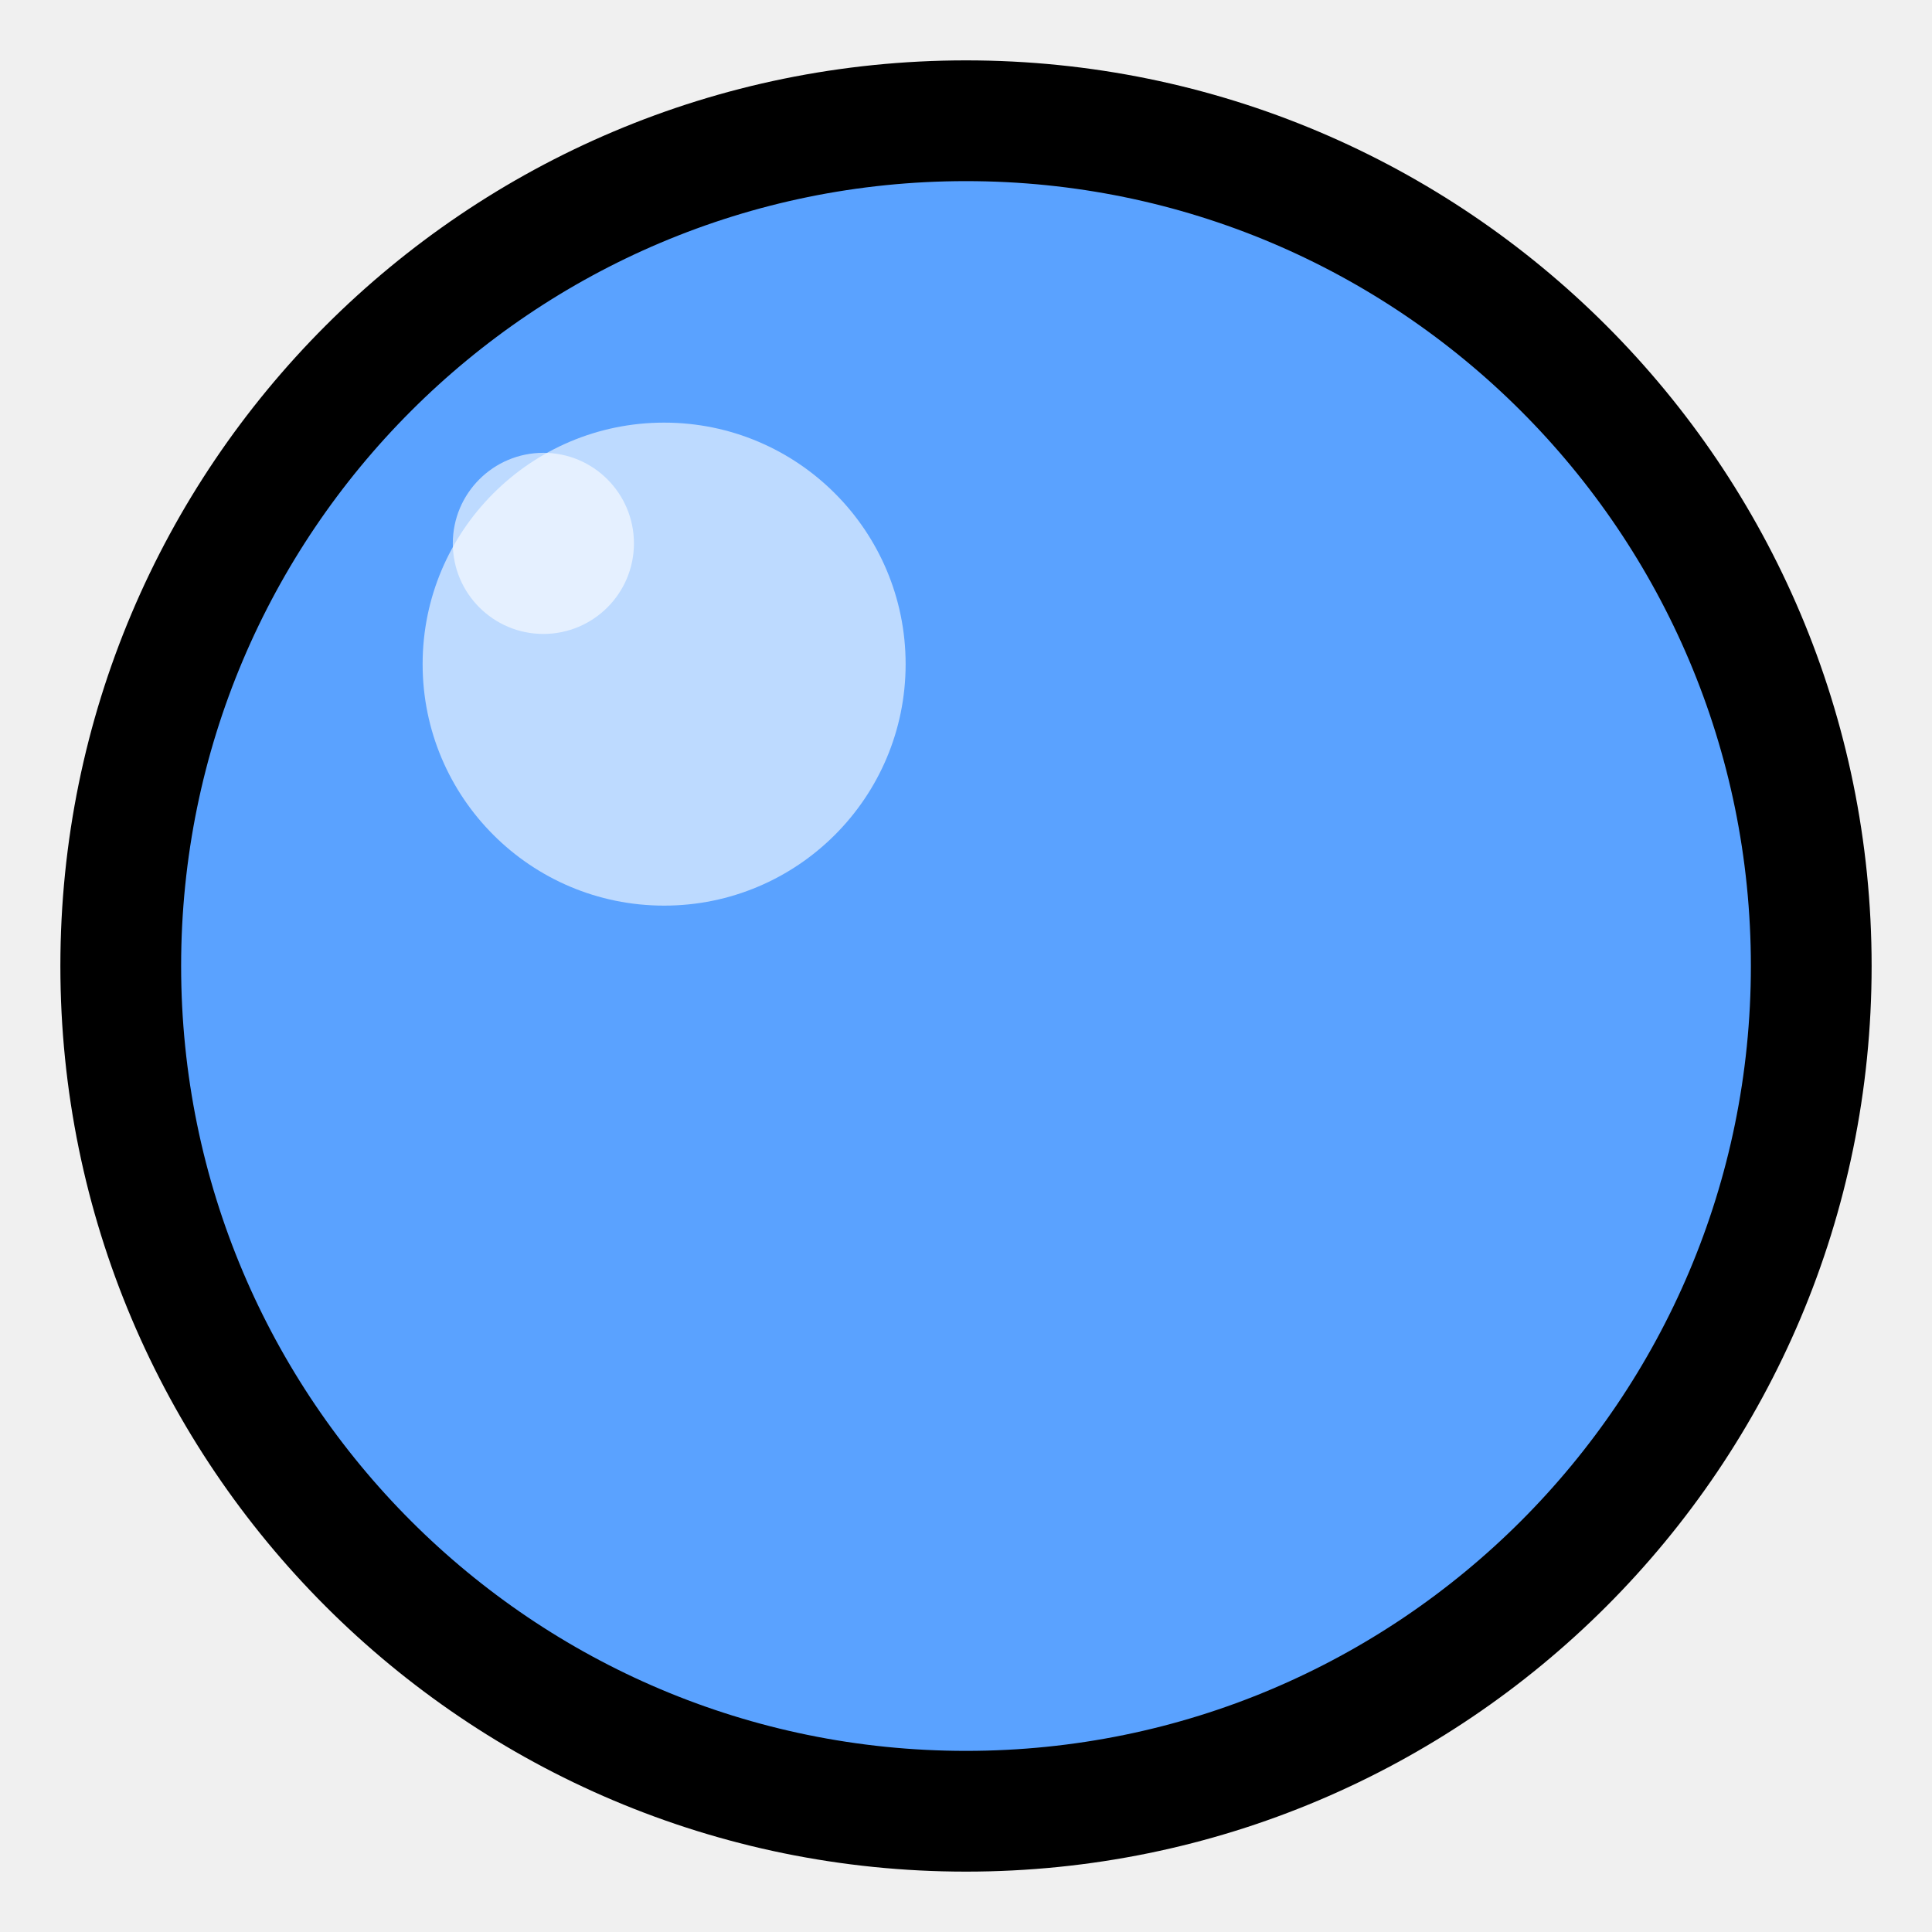
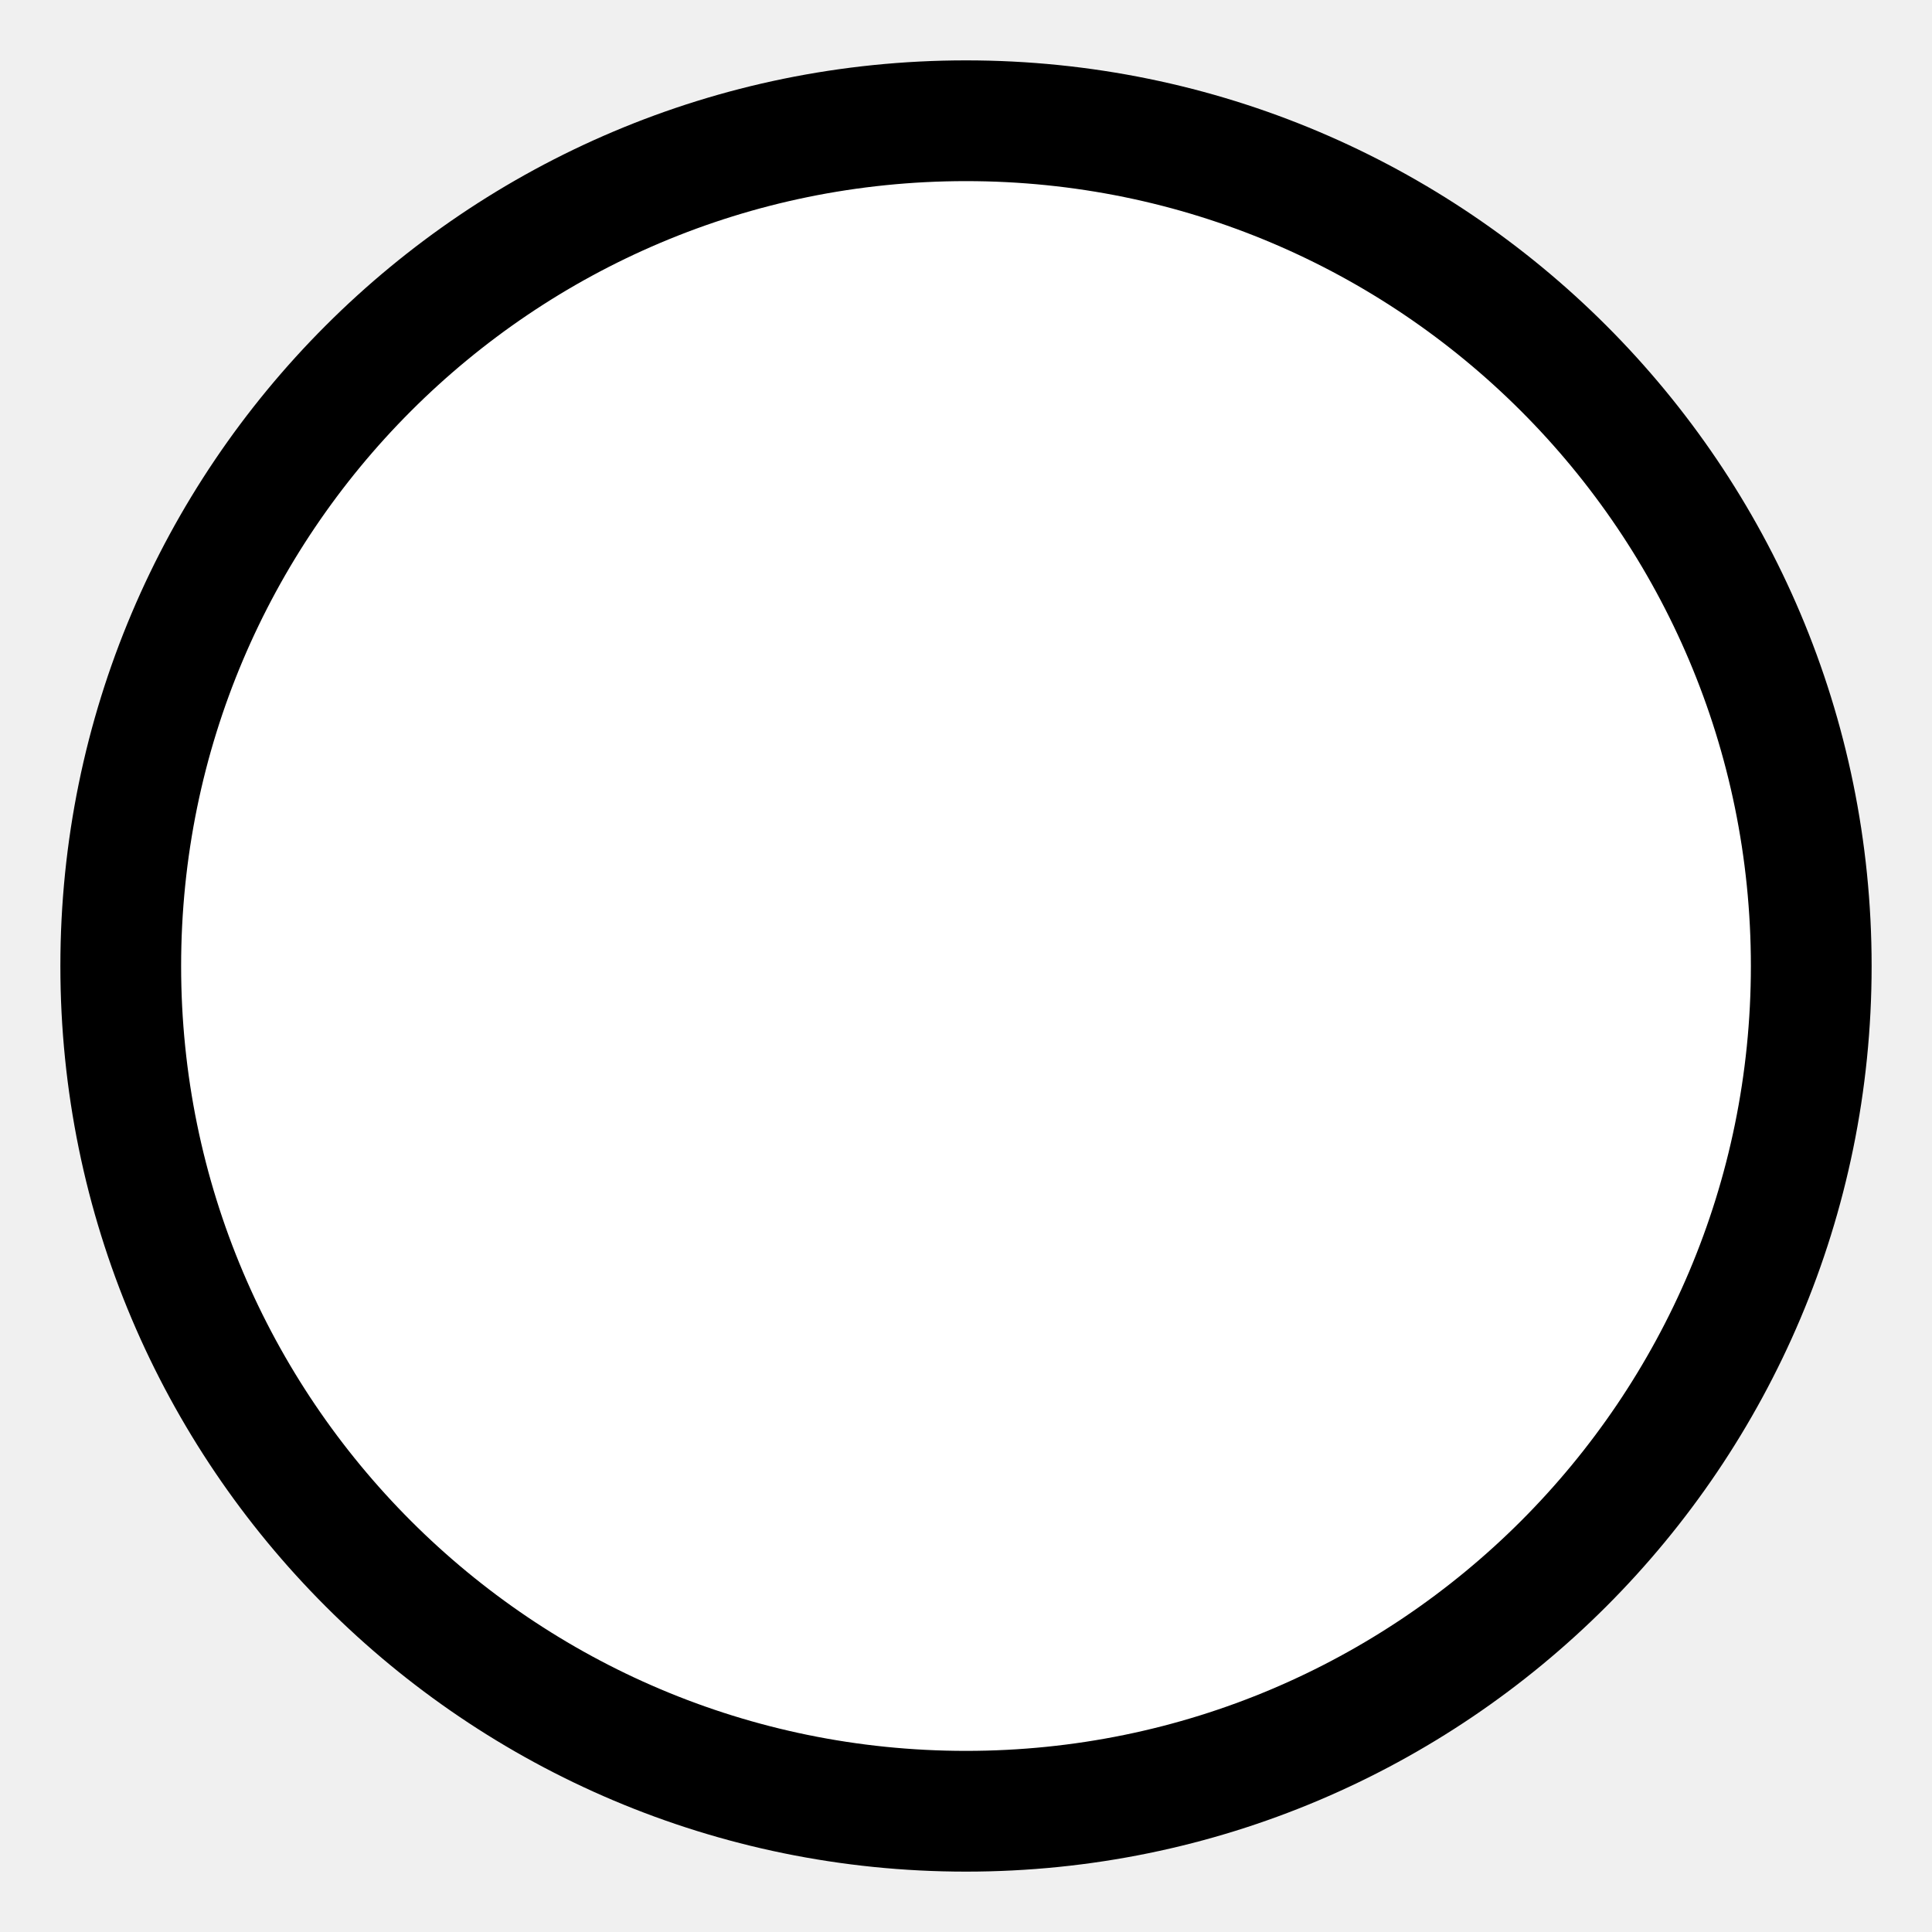
<svg xmlns="http://www.w3.org/2000/svg" viewBox="0 0 64 64">
-   <circle cx="32" cy="32" r="28" fill="#5aa2ff" stroke="#000" stroke-width="4" />
+   <circle cx="32" cy="32" r="28" fill="#ffffff" stroke="#000" stroke-width="4" />
  <circle cx="22" cy="22" r="8" fill="#ffffff" fill-opacity="0.6" />
  <circle cx="18" cy="18" r="3" fill="#ffffff" fill-opacity="0.6" />
</svg>
